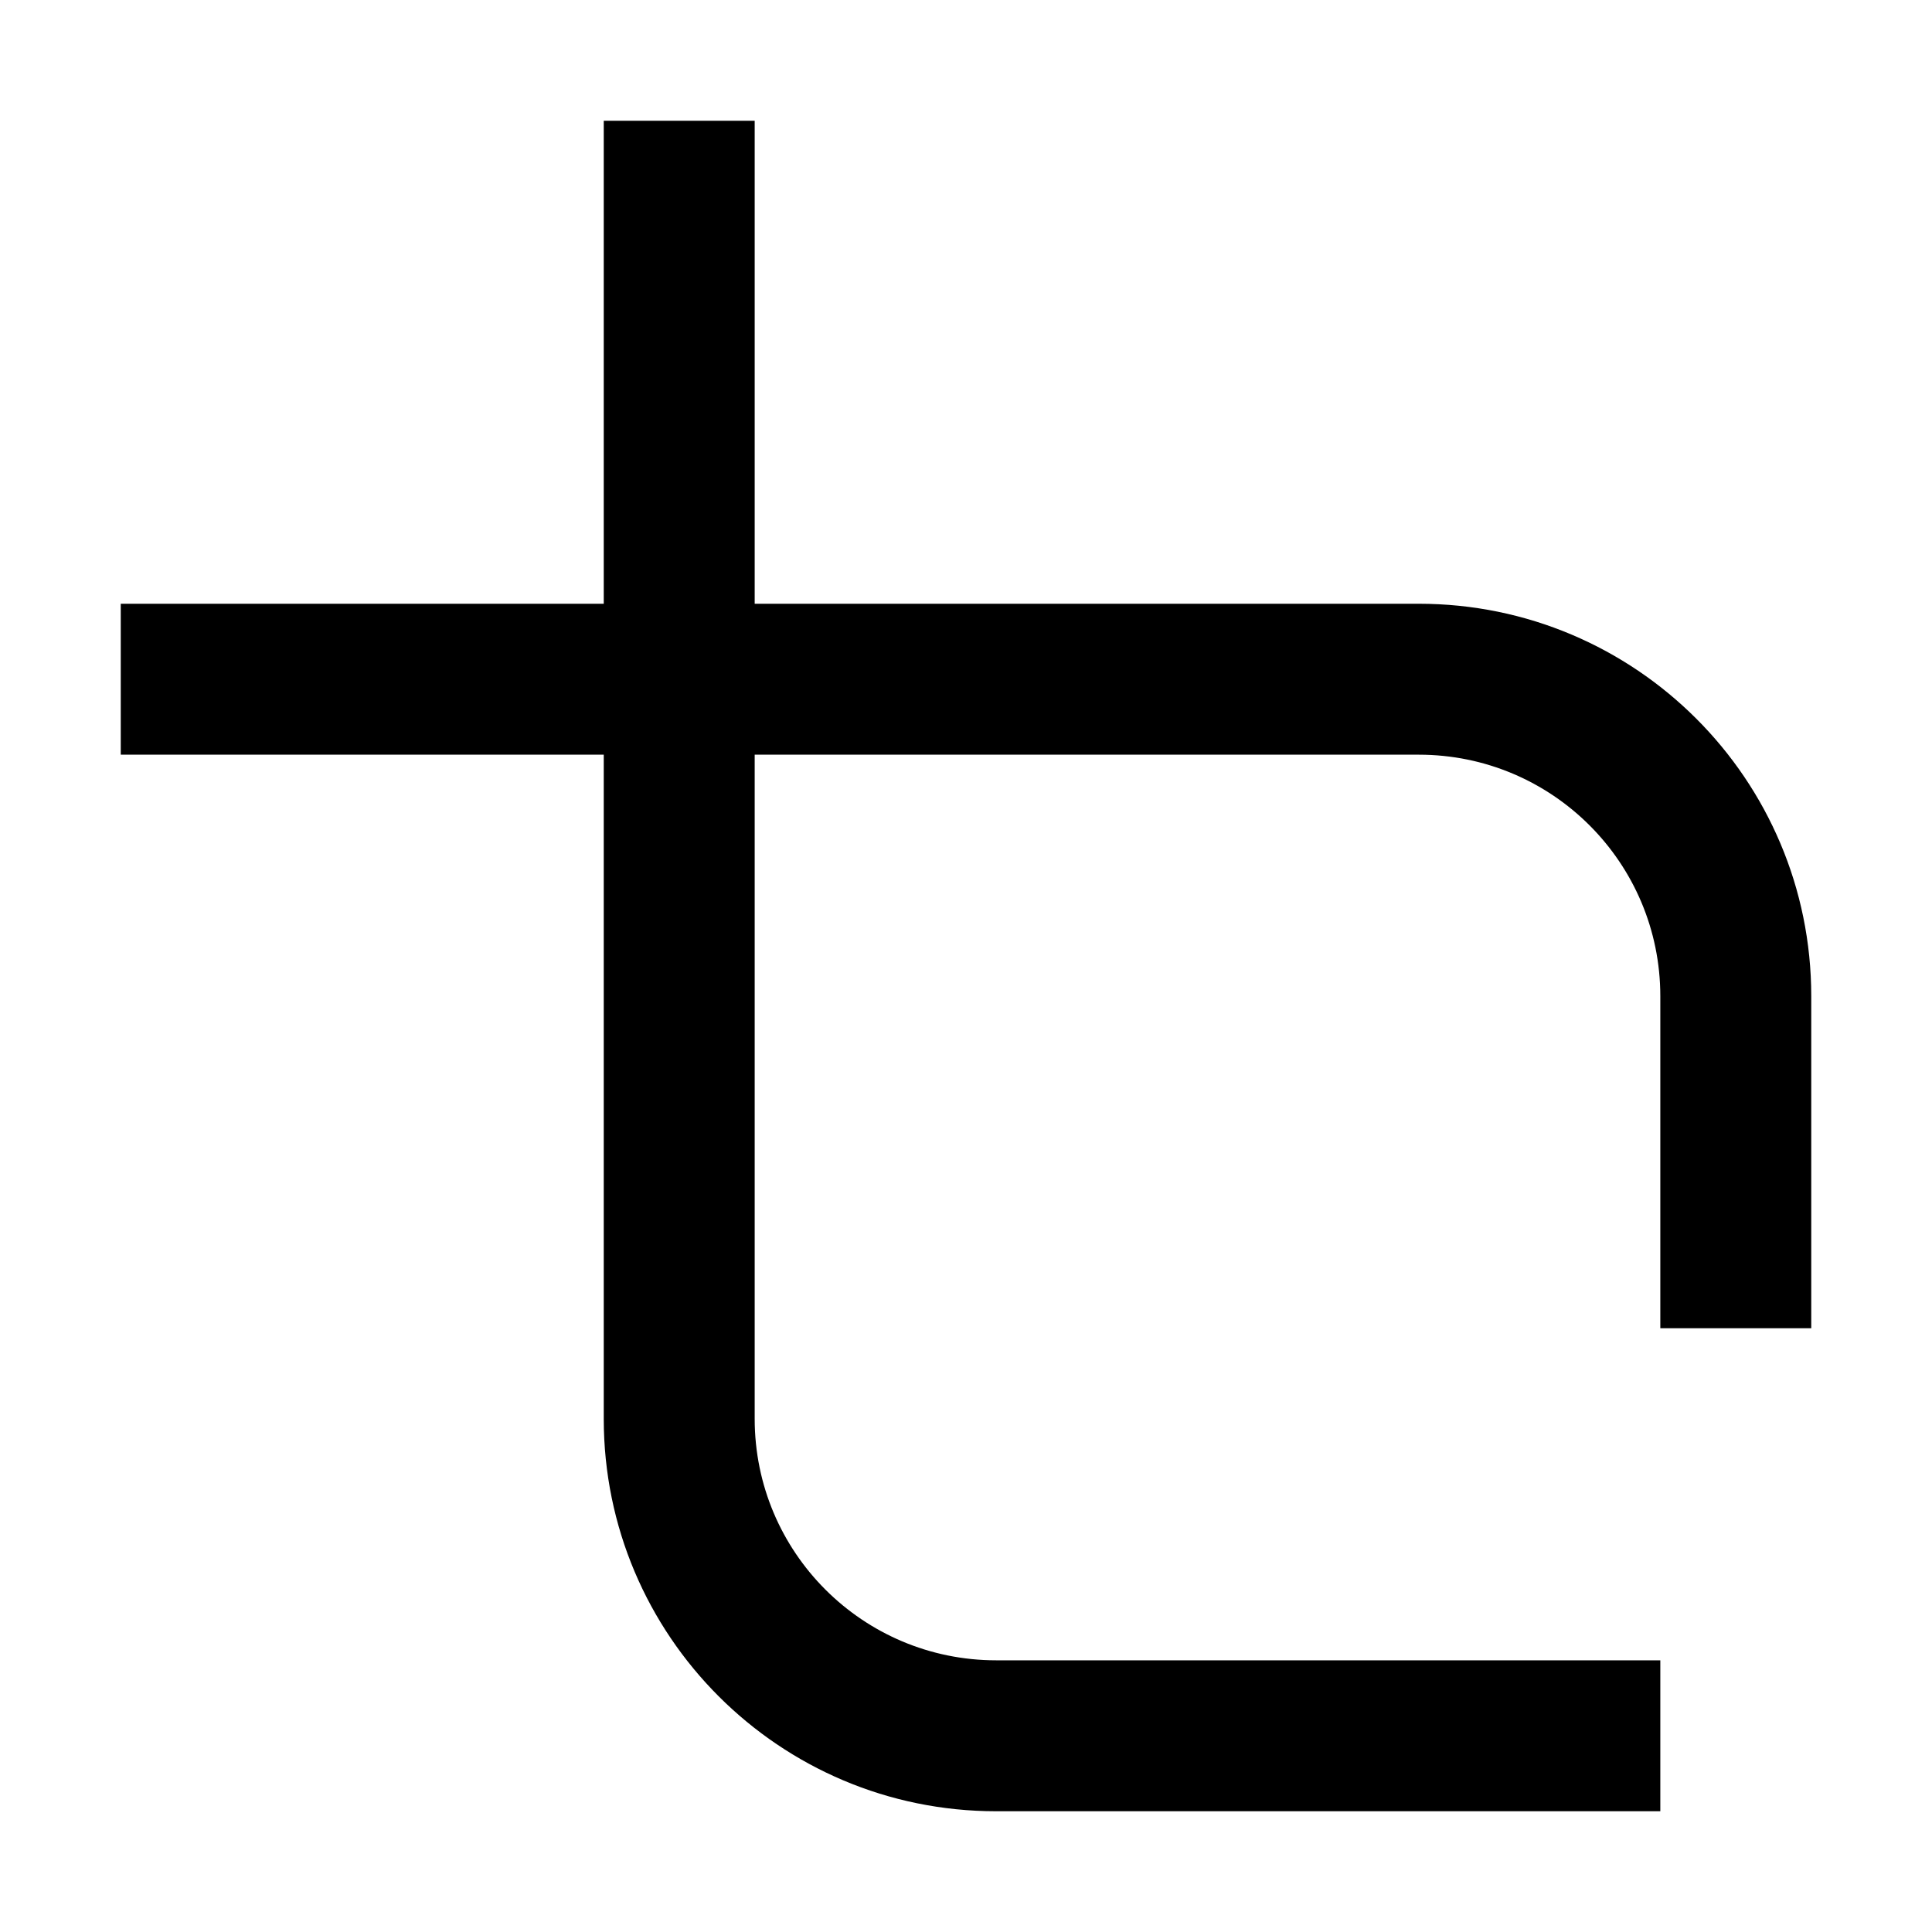
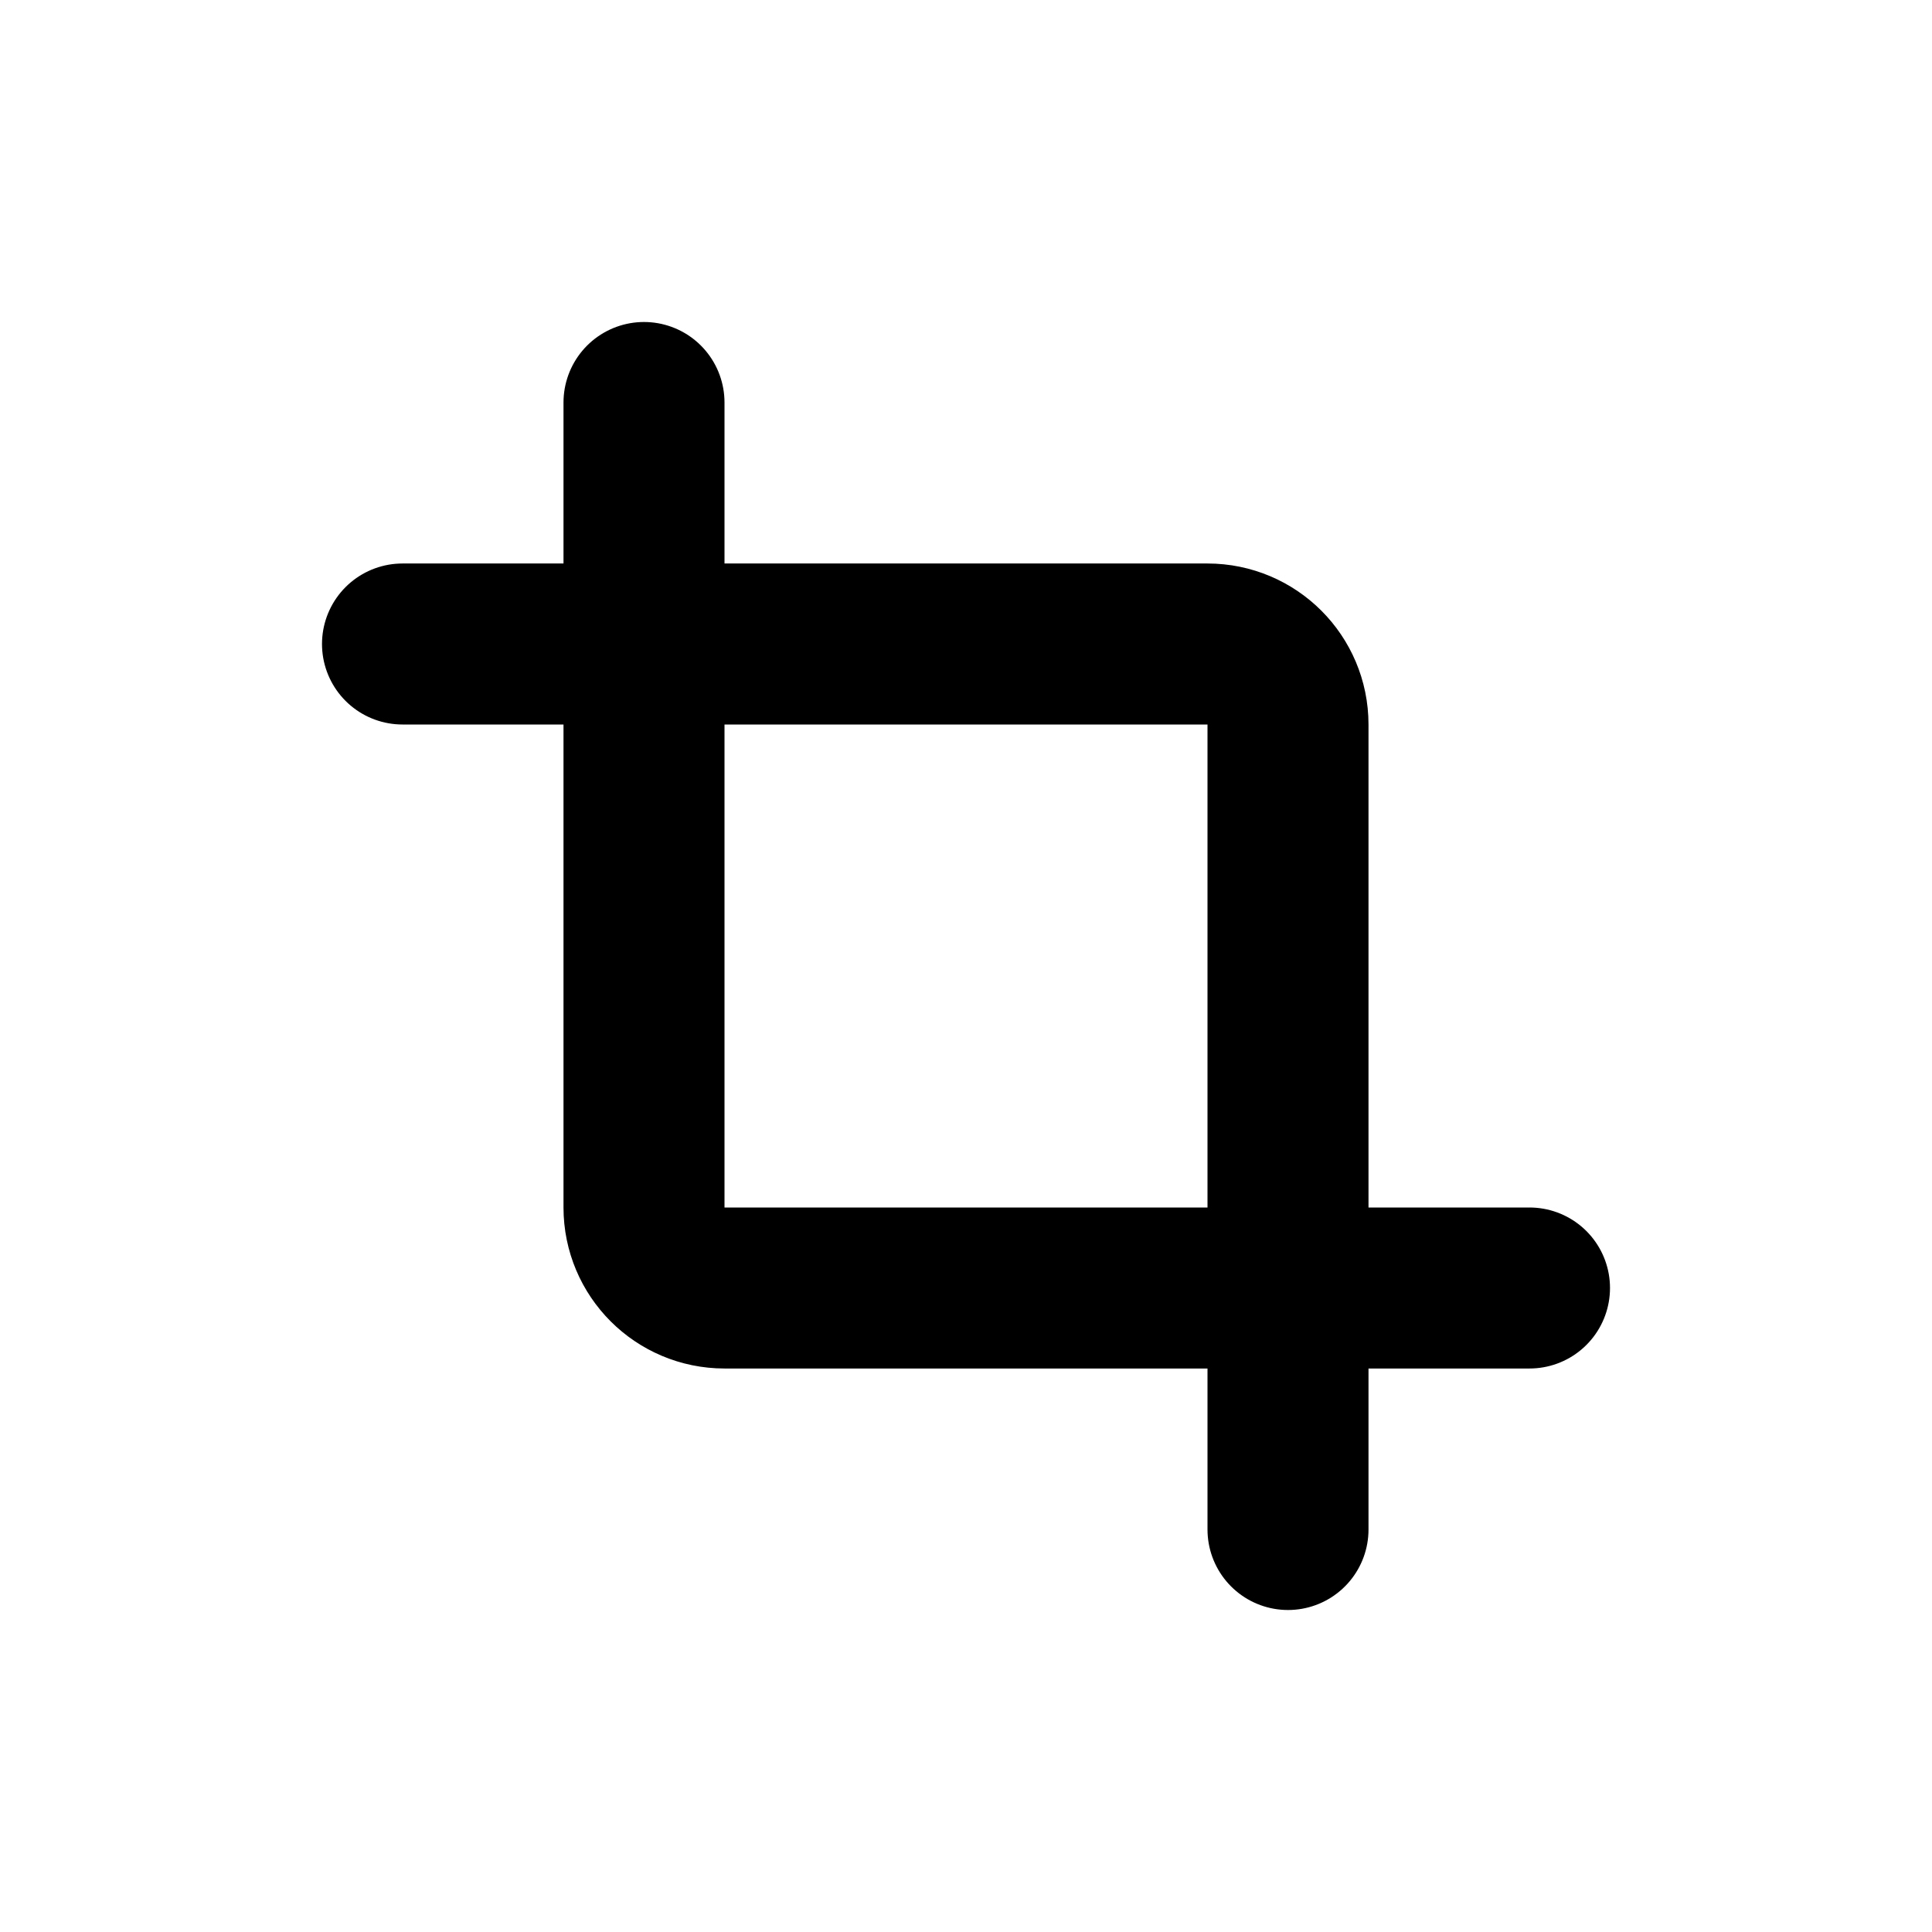
- <svg xmlns="http://www.w3.org/2000/svg" width="16" height="16" viewBox="0 0 16 16" fill="none">
-   <path d="M5 1V5H1V6.25H5V11.75C5 13.545 6.455 15 8.25 15H13.75V13.75H8.25C7.145 13.75 6.25 12.855 6.25 11.75V6.25H11.75C12.855 6.25 13.75 7.145 13.75 8.25V11H15V8.25C15 6.455 13.545 5 11.75 5H6.25V1H5Z" fill="black" />
+ <svg xmlns="http://www.w3.org/2000/svg" width="24" height="24" viewBox="0 0 24 24" fill="none" stroke="currentColor" stroke-width="2" stroke-linecap="round" stroke-linejoin="round">
+   <path d="M8 5v10a1 1 0 0 0 1 1h10" />
+   <path d="M5 8h10a1 1 0 0 1 1 1v10" />
</svg>
